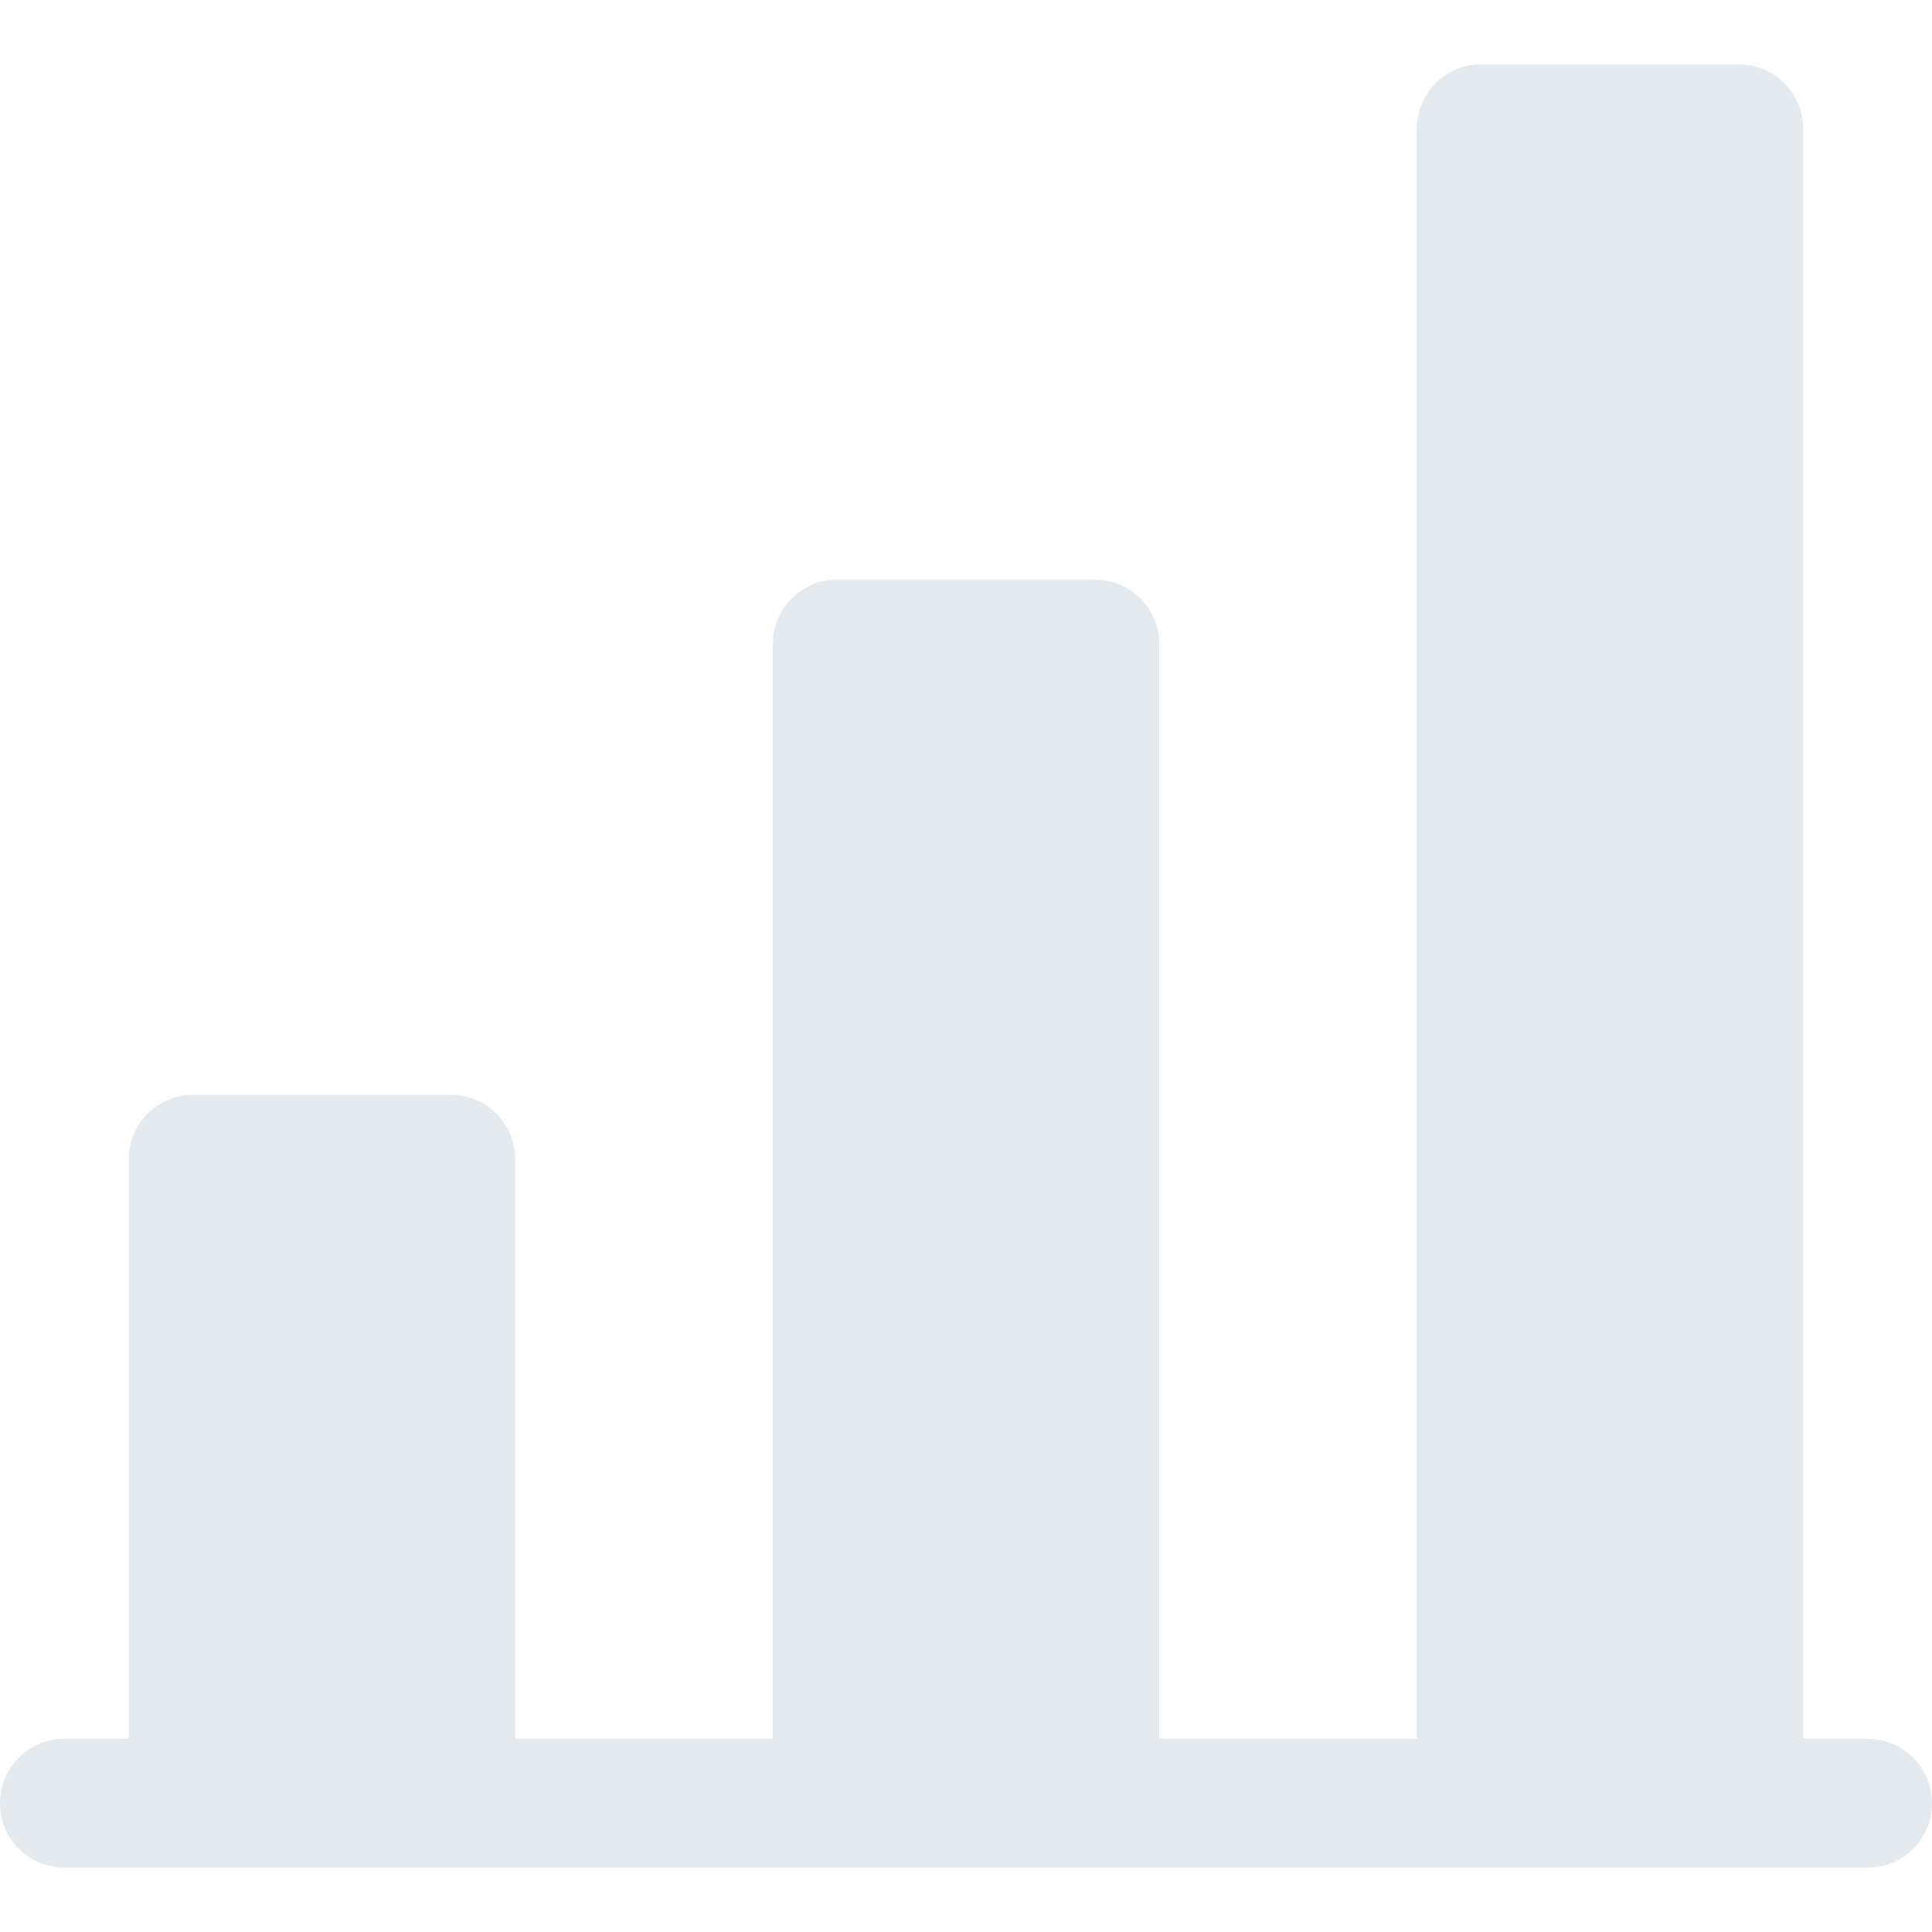
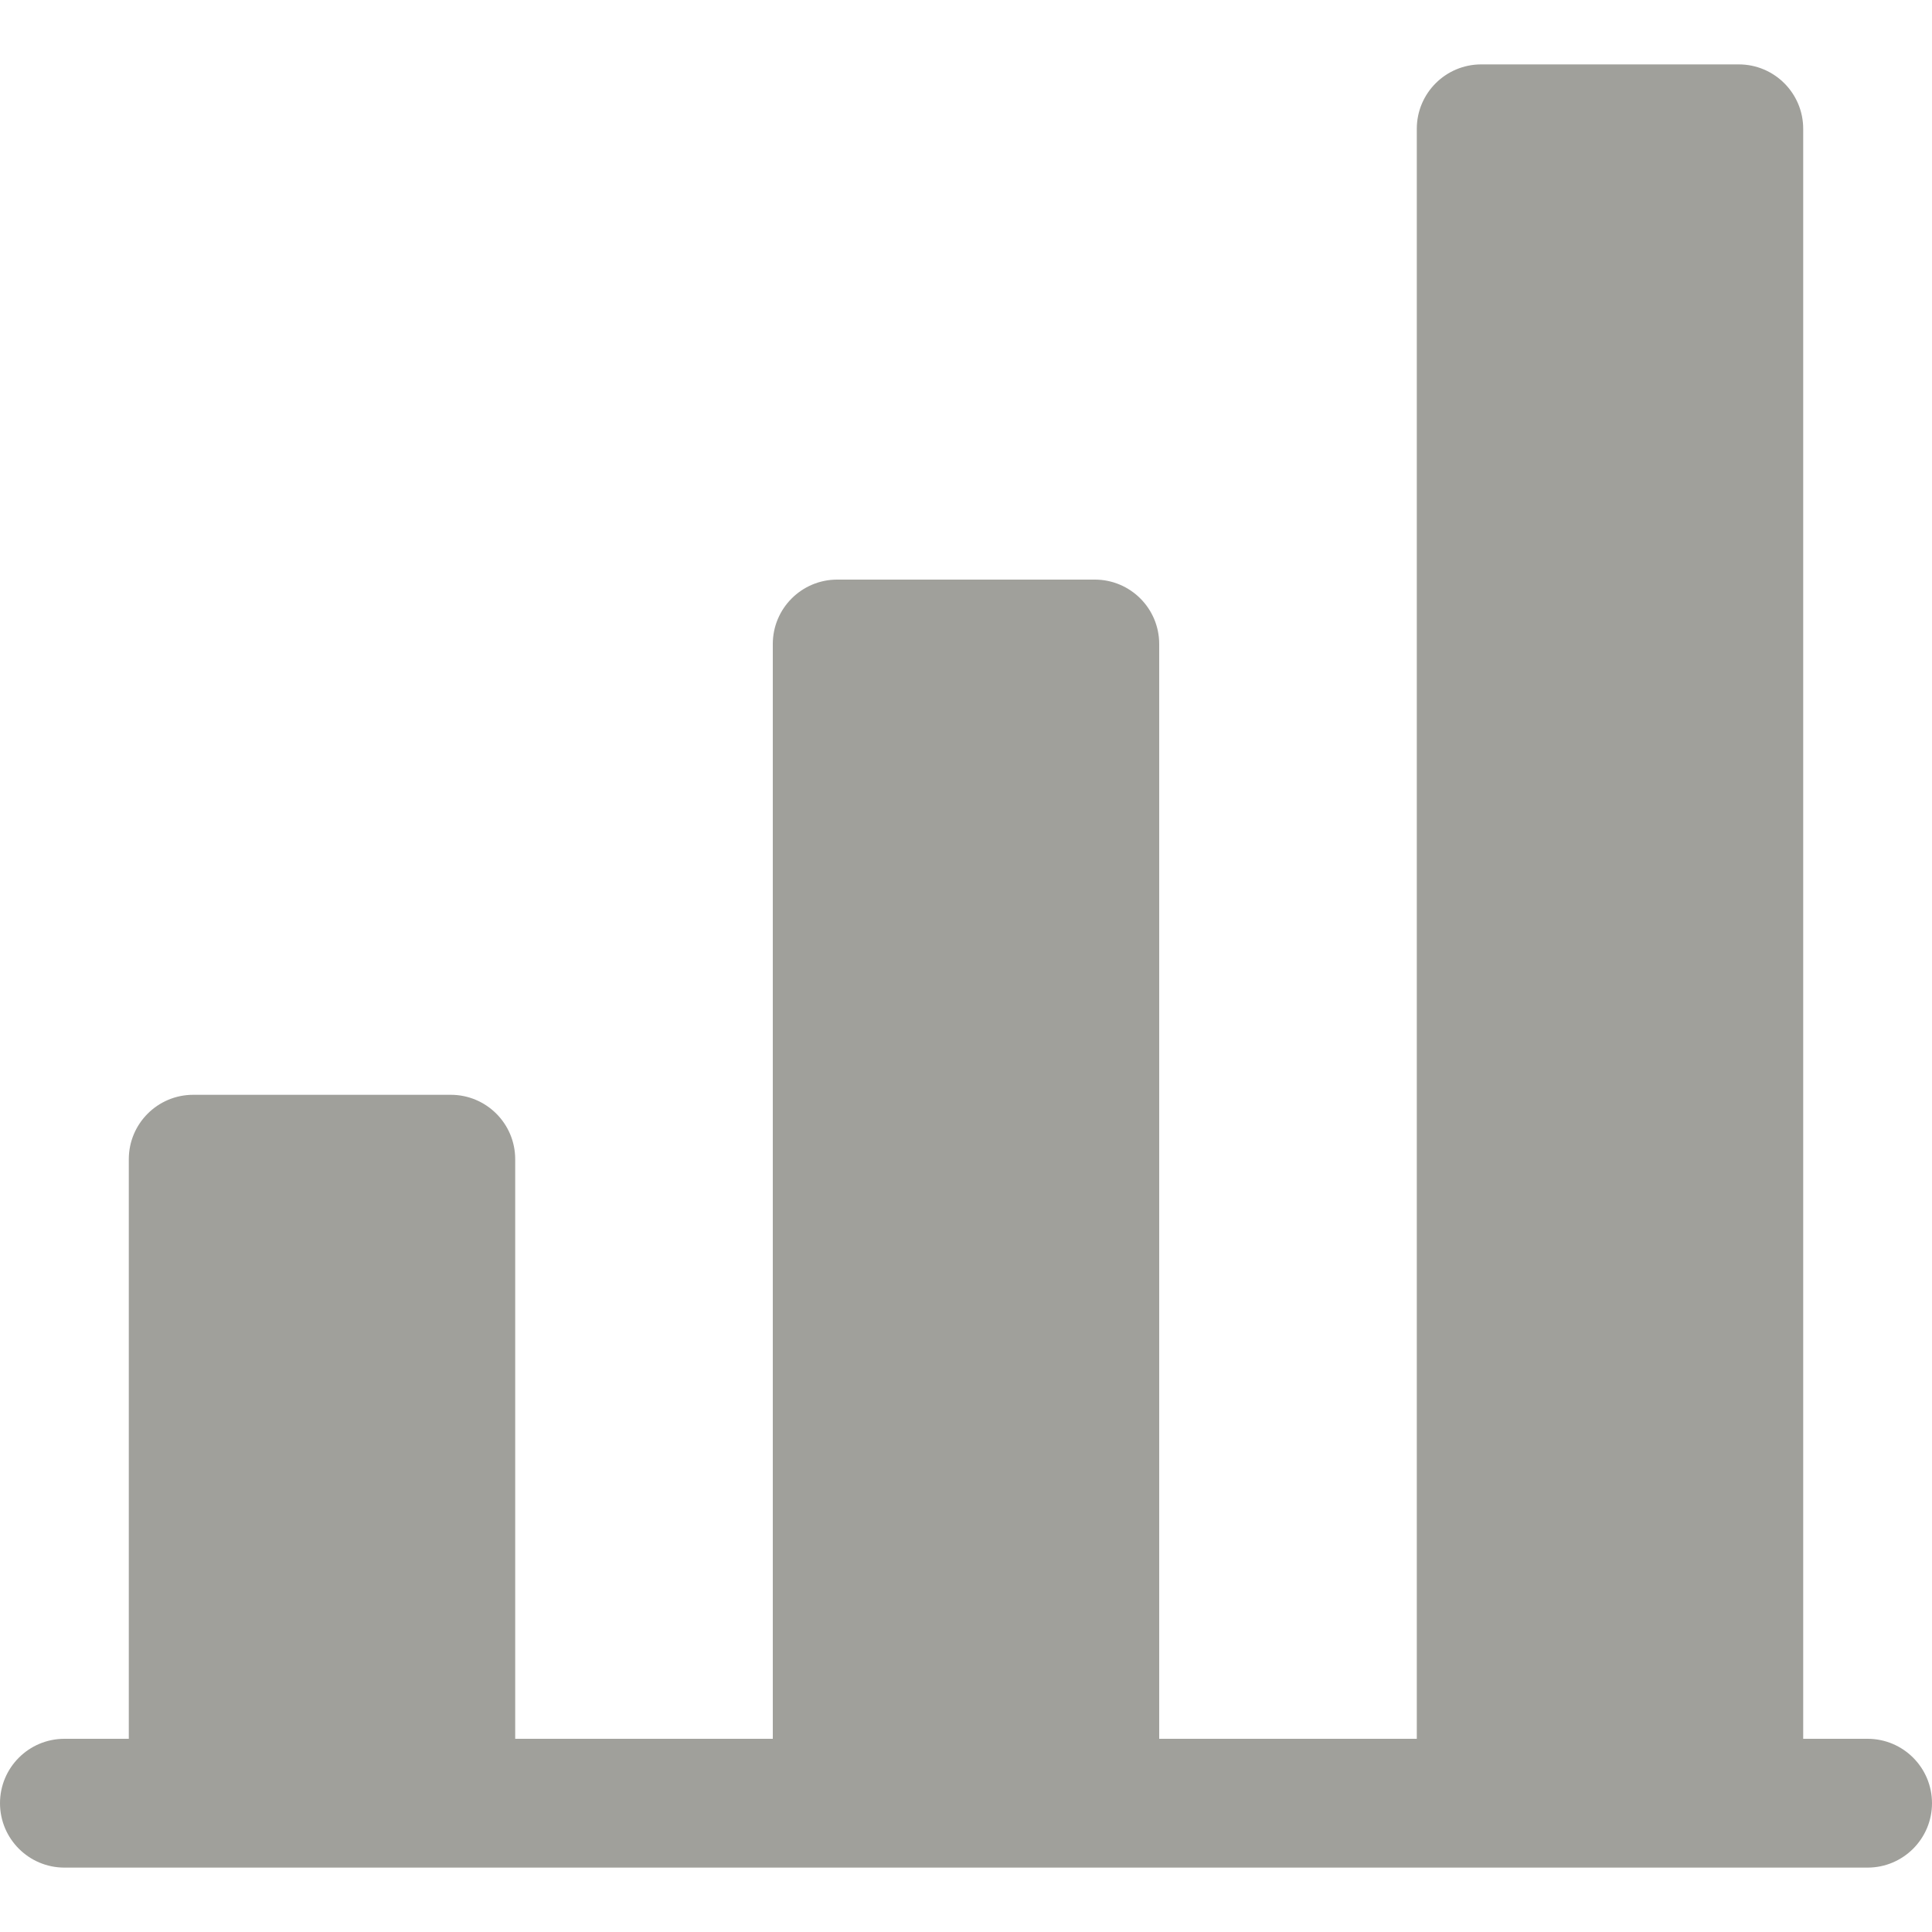
<svg xmlns="http://www.w3.org/2000/svg" version="1.1" id="Capa_1" x="0px" y="0px" viewBox="0 0 480 480" style="enable-background:new 0 0 480 480;" xml:space="preserve" width="512px" height="512px">
  <g>
    <g>
      <g>
-         <path d="M464,432h-16V32c0-8.832-7.168-16-16-16h-64c-8.832,0-16,7.168-16,16v400h-64V160c0-8.832-7.168-16-16-16h-64    c-8.832,0-16,7.168-16,16v272h-64V288c0-8.832-7.168-16-16-16H48c-8.832,0-16,7.168-16,16v144H16c-8.832,0-16,7.168-16,16    c0,8.832,7.168,16,16,16h448c8.832,0,16-7.168,16-16C480,439.168,472.832,432,464,432z" data-original="#000000" class="active-path" data-old_color="#000000" fill="#E3E9ED" />
+         <path d="M464,432h-16V32c0-8.832-7.168-16-16-16h-64c-8.832,0-16,7.168-16,16v400h-64V160c0-8.832-7.168-16-16-16h-64    c-8.832,0-16,7.168-16,16v272h-64V288c0-8.832-7.168-16-16-16H48c-8.832,0-16,7.168-16,16v144H16c-8.832,0-16,7.168-16,16    c0,8.832,7.168,16,16,16h448c8.832,0,16-7.168,16-16C480,439.168,472.832,432,464,432z" data-original="#000000" class="active-path" data-old_color="#000000" fill="#a0a09b" />
      </g>
    </g>
  </g>
</svg>
